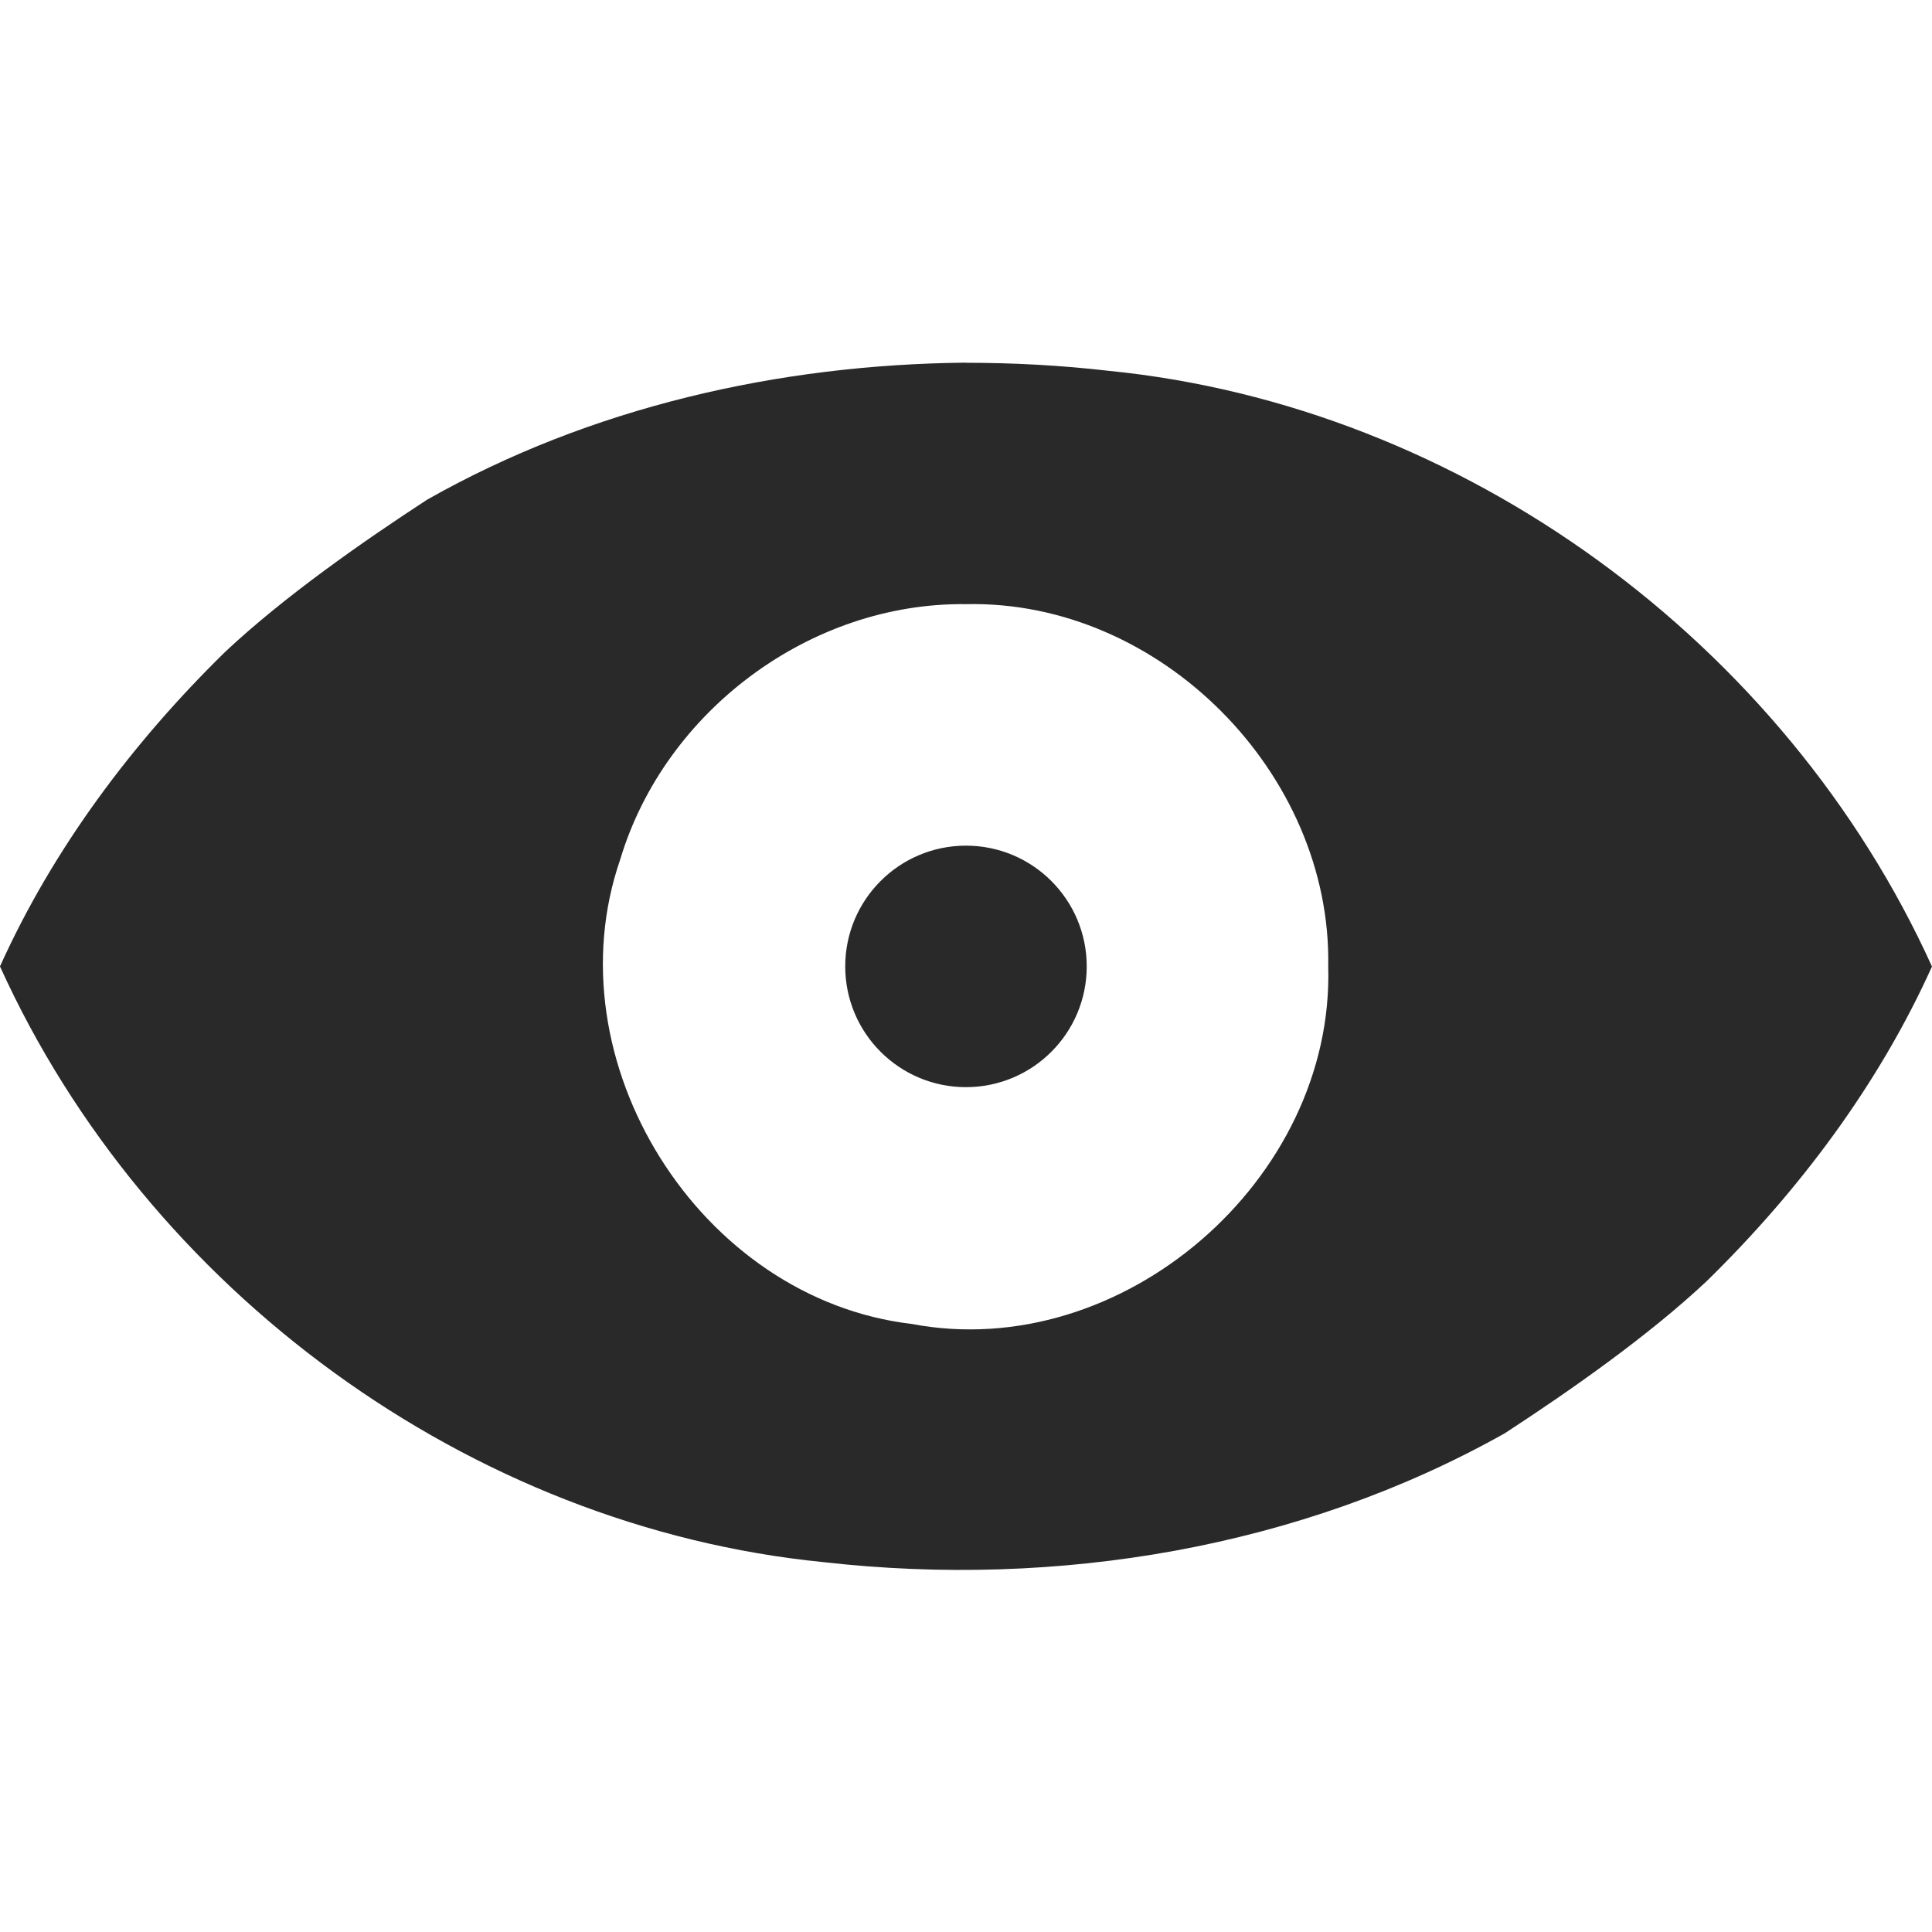
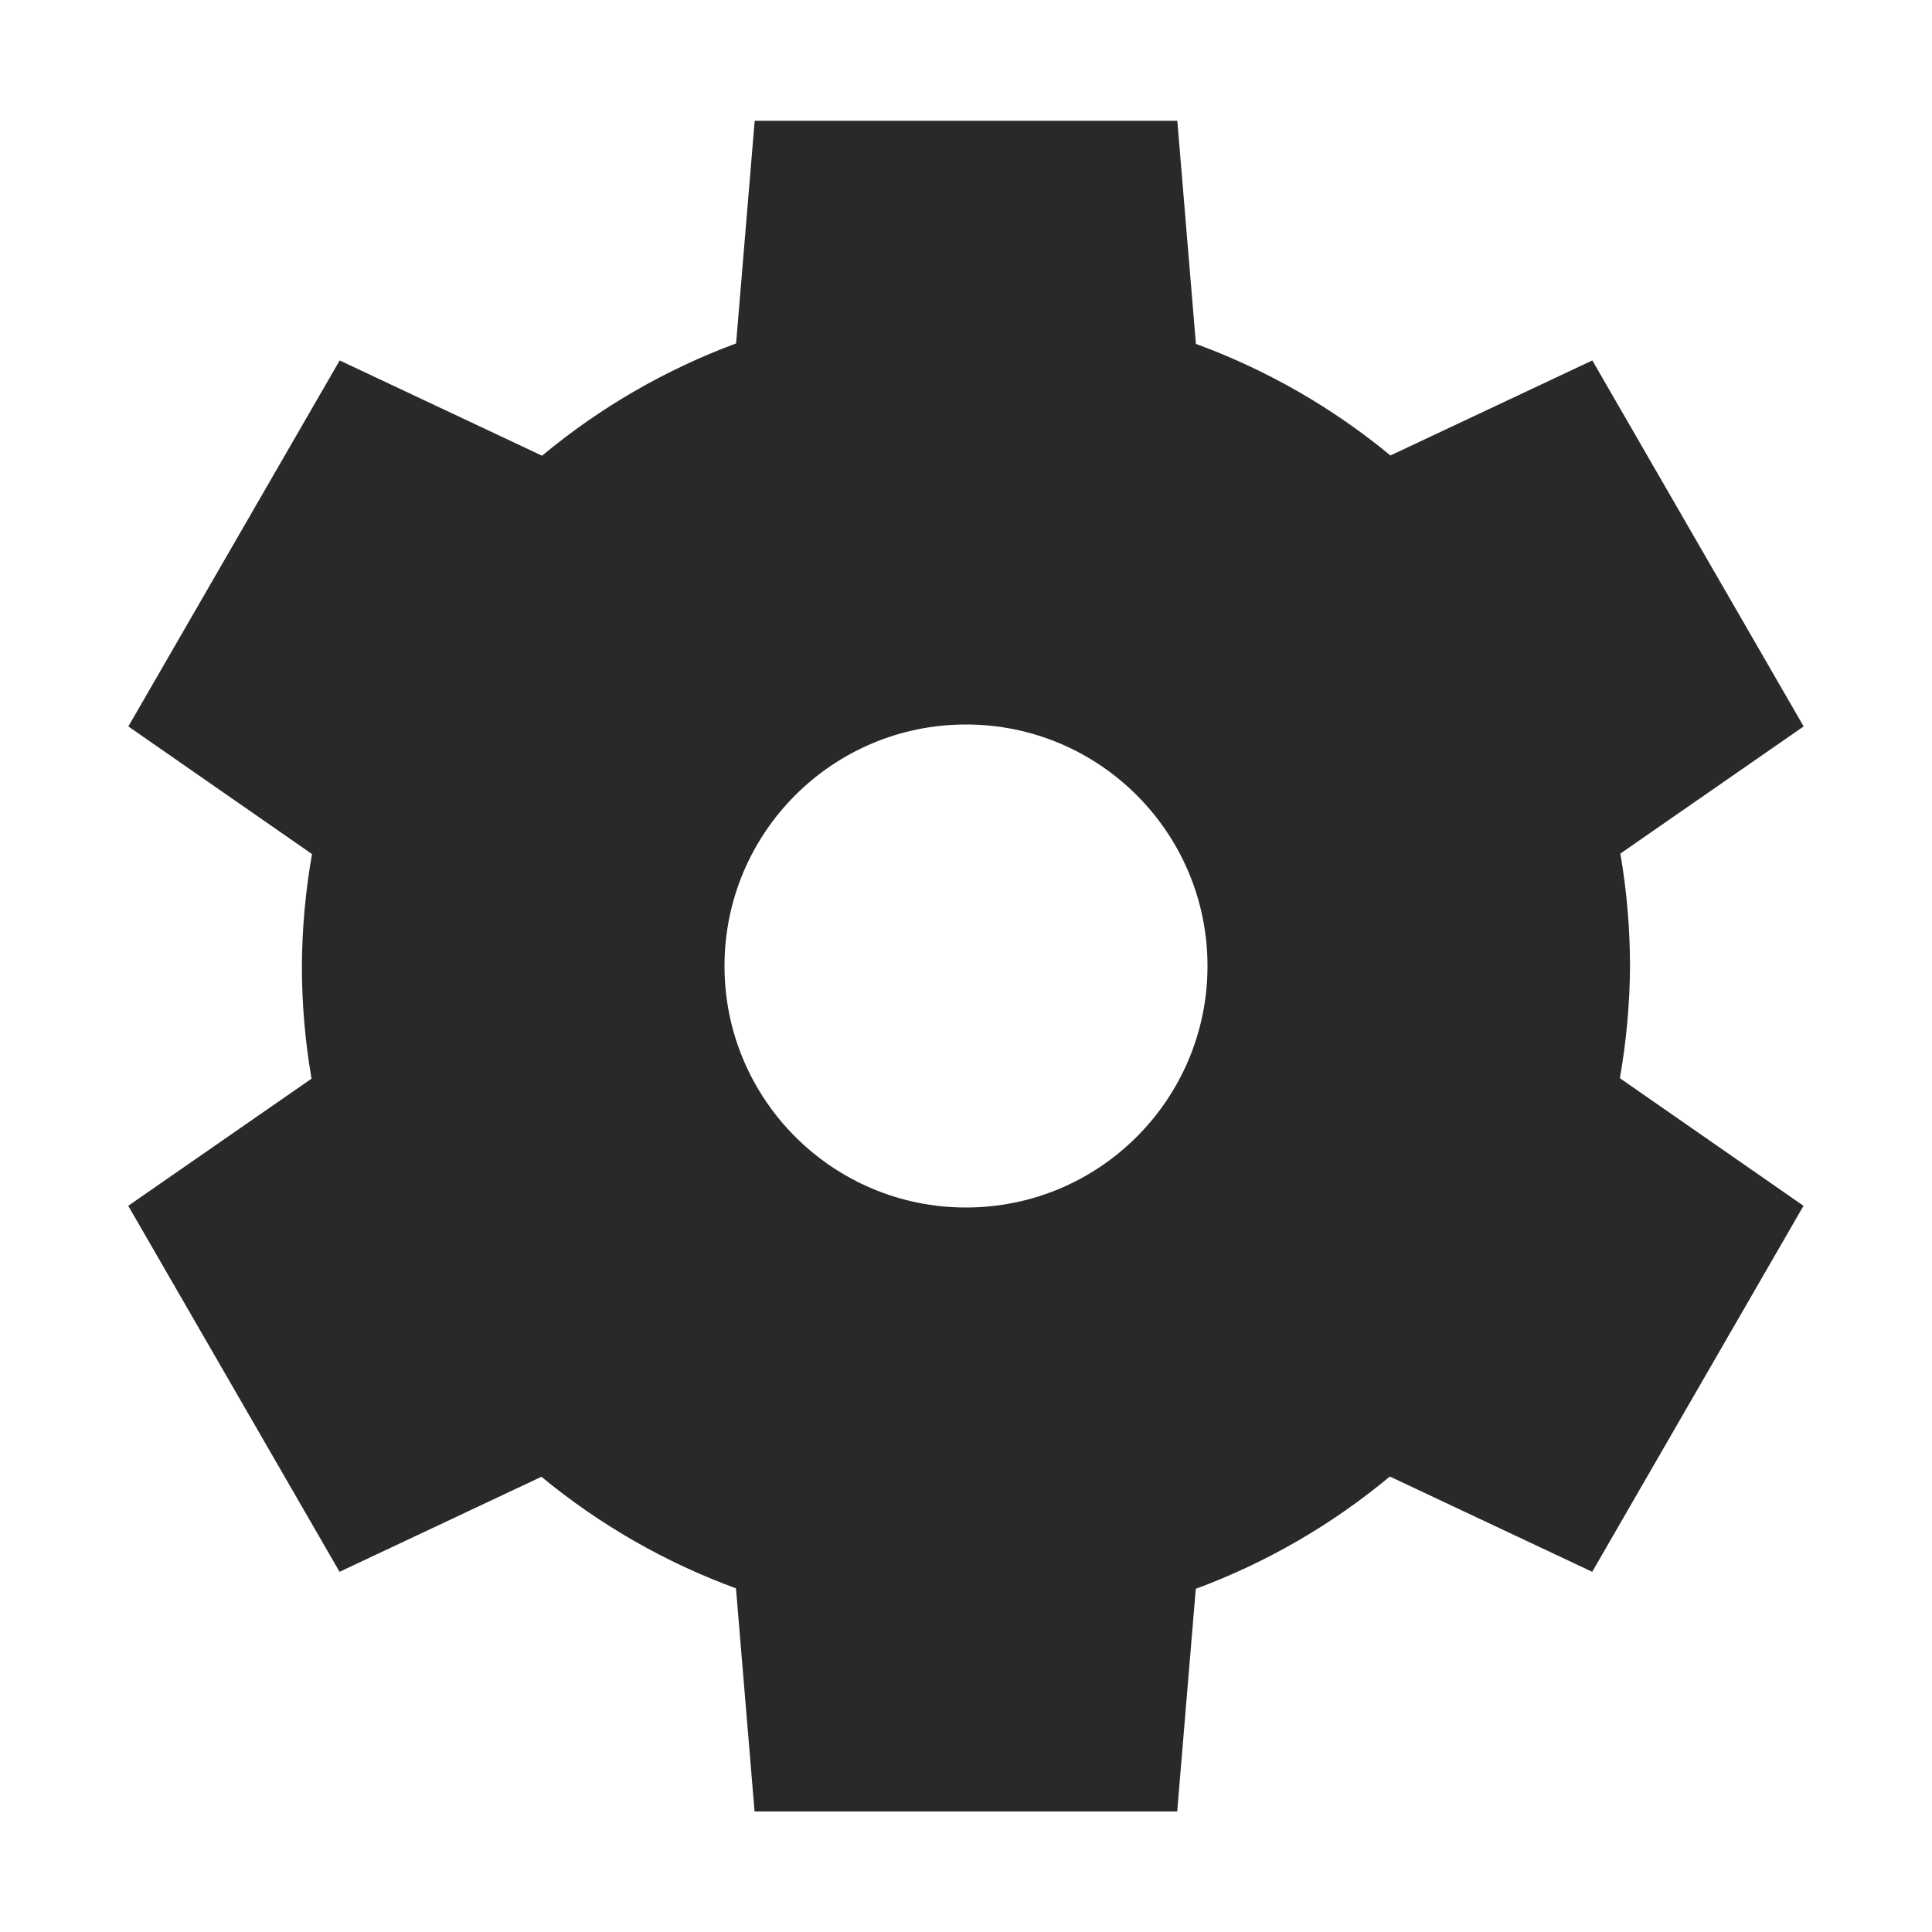
- <svg xmlns="http://www.w3.org/2000/svg" xmlns:ns1="http://www.openswatchbook.org/uri/2009/osb" height="16" id="svg7384" style="enable-background:new" version="1.1" width="16">
-   <defs id="defs7386">
-     <linearGradient id="linearGradient6882" ns1:paint="solid">
-       <stop id="stop6884" offset="0" style="stop-color:#29292a;stop-opacity:1;" />
-     </linearGradient>
-     <linearGradient id="linearGradient5606" ns1:paint="solid">
-       <stop id="stop5608" offset="0" style="stop-color:#29292a;stop-opacity:1;" />
-     </linearGradient>
-   </defs>
-   <g id="layer12" style="display:inline" transform="translate(-525.0002,-40.99664)">
-     <path d="m 533,44 c -1.551,0.015 -3.112,0.369 -4.463,1.135 -0.538,0.351 -1.185,0.803 -1.672,1.26 -0.766,0.75 -1.423,1.626 -1.865,2.605 1.215,2.68 3.886,4.644 6.824,4.934 1.927,0.218 3.944,-0.115 5.639,-1.068 0.538,-0.351 1.185,-0.803 1.672,-1.26 0.766,-0.75 1.423,-1.626 1.865,-2.605 -1.215,-2.679 -3.886,-4.644 -6.824,-4.934 -0.39,-0.045 -0.783,-0.066 -1.176,-0.066 z m 0,2 c 1.607,-0.036 3.03,1.402 3,3 0.051,1.766 -1.709,3.291 -3.449,2.961 -1.758,-0.206 -2.992,-2.178 -2.414,-3.848 0.369,-1.229 1.576,-2.129 2.863,-2.113 z m 0,2 a 1,1 0 0 0 -1,1 1,1 0 0 0 1,1 1,1 0 0 0 1,-1 1,1 0 0 0 -1,-1 z" id="path5715" style="fill:#29292a;fill-opacity:1;fill-rule:evenodd;stroke:none;stroke-width:1px;stroke-linecap:butt;stroke-linejoin:miter;stroke-opacity:1" />
-   </g>
-   <g id="layer1" style="display:inline" transform="translate(-284,-287.9966)" />
+ <svg xmlns="http://www.w3.org/2000/svg" width="16" height="16">
+   <path d="m 751.188,-94.285 -0.154,1.844 a 5.5,5.5 0 0 0 -1.607,0.93 l -1.676,-0.789 -1.75,3.031 1.521,1.057 a 5.5,5.5 0 0 0 -0.084,0.928 5.5,5.5 0 0 0 0.08,0.932 l -1.518,1.053 1.75,3.031 1.672,-0.787 a 5.5,5.5 0 0 0 1.611,0.924 l 0.154,1.848 h 3.5 l 0.154,-1.844 a 5.5,5.5 0 0 0 1.607,-0.93 l 1.676,0.789 1.75,-3.031 -1.521,-1.057 a 5.5,5.5 0 0 0 0.084,-0.928 5.5,5.5 0 0 0 -0.08,-0.932 l 1.518,-1.053 -1.75,-3.031 -1.672,0.787 a 5.5,5.5 0 0 0 -1.611,-0.924 l -0.154,-1.848 z m 1.75,5 a 2,2 0 0 1 2,2 2,2 0 0 1 -2,2 2,2 0 0 1 -2,-2 2,2 0 0 1 2,-2 z" fill="#29292a" transform="translate(-744.938 95.285)" />
</svg>
